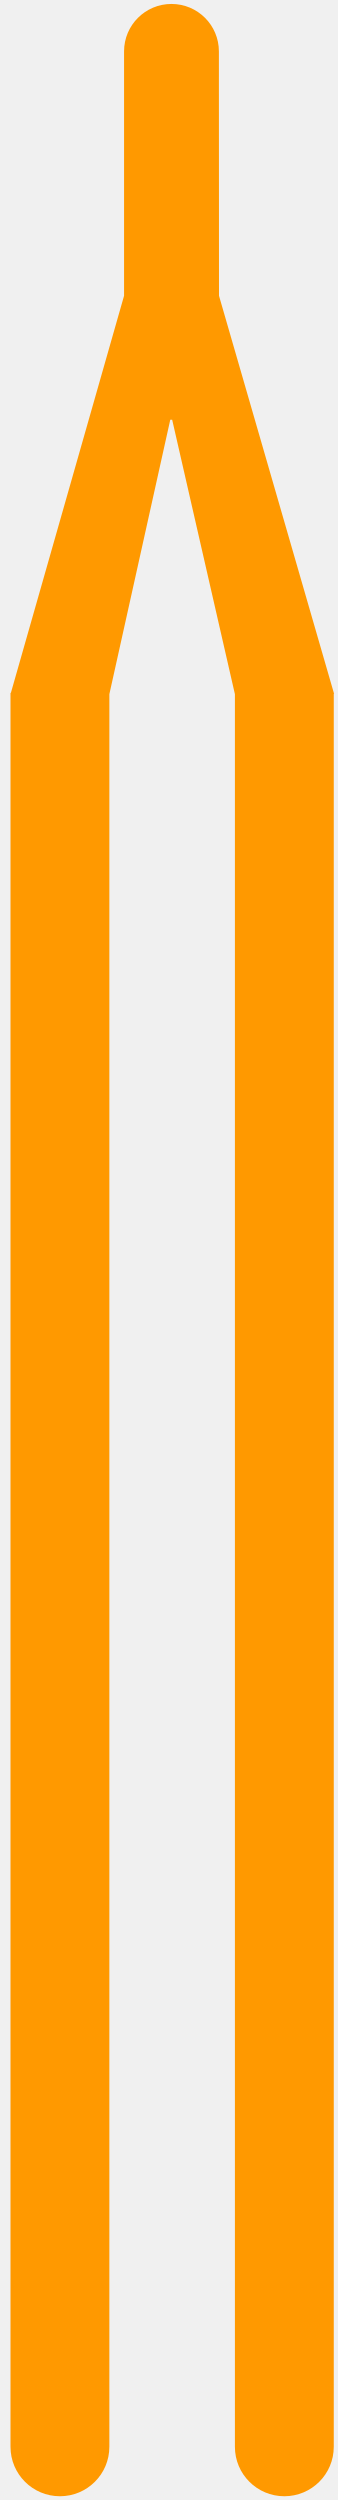
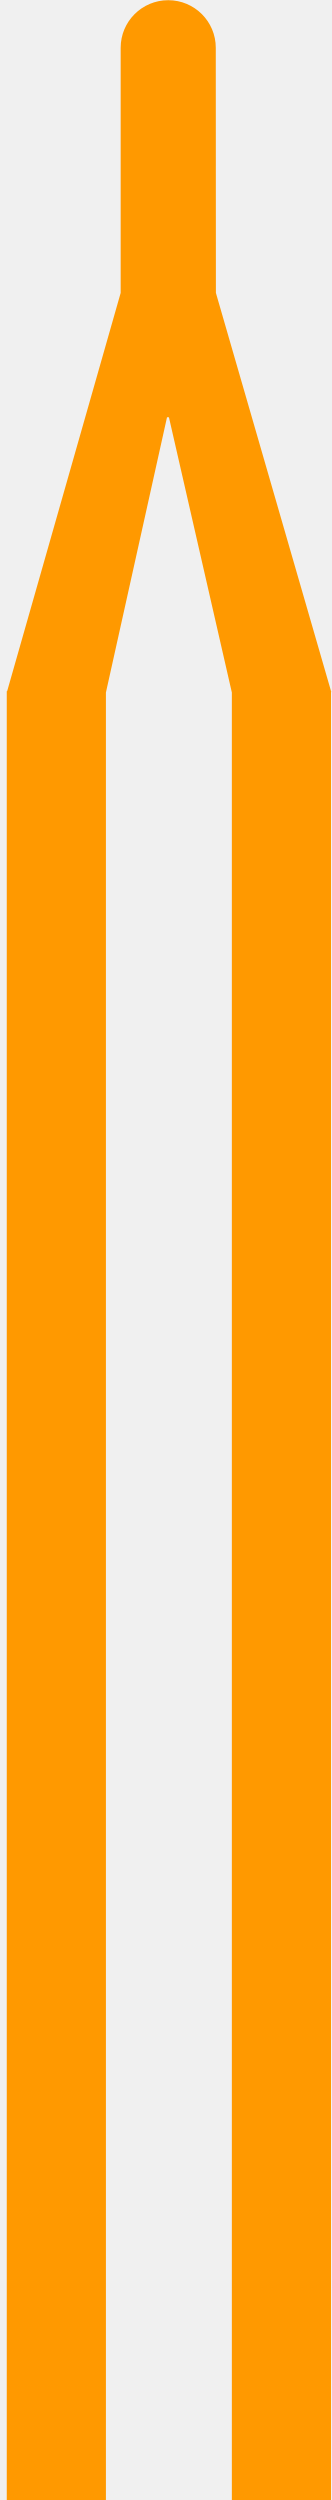
- <svg xmlns="http://www.w3.org/2000/svg" width="45" height="333" viewBox="0 0 45 333" fill="none">
+ <svg xmlns="http://www.w3.org/2000/svg" width="44" height="332" viewBox="0 0 44 332" fill="none">
  <g clip-path="url(#clip0_1209_774)">
-     <path fill-rule="evenodd" clip-rule="evenodd" d="M16.525 39.396V6.841C16.525 3.353 19.353 0.526 22.841 0.526V0.526C26.328 0.526 29.155 3.352 29.156 6.839L29.171 39.396L44.5 92.419H44.457V325.917C44.457 329.553 41.51 332.5 37.874 332.5V332.5C34.238 332.5 31.29 329.553 31.29 325.917V92.466L22.933 55.909H22.68L14.566 92.466V325.917C14.566 329.553 11.619 332.5 7.983 332.5V332.5C4.347 332.5 1.399 329.553 1.399 325.917V92.287H1.451L16.525 39.396Z" fill="#FF9900" style="fill:#FF9900;fill:color(display-p3 1 0.6 0);fill-opacity:1;" />
+     <path fill-rule="evenodd" clip-rule="evenodd" d="M16.025 38.896V6.341C16.025 2.853 18.853 0.026 22.341 0.026V0.026C25.828 0.026 28.655 2.852 28.656 6.338L28.671 38.896L44 91.919H43.957V332H30.79V91.966L22.433 55.409H22.18L14.066 91.966V332H0.899V91.786H0.951L16.025 38.896Z" fill="#FF9900" style="fill:#FF9900;fill:color(display-p3 1 0.6 0);fill-opacity:1;" />
  </g>
  <defs>
    <clipPath id="clip0_1209_774">
-       <rect width="44" height="332" fill="white" style="fill:white;fill-opacity:1;" transform="translate(0.5 0.5)" />
+       <rect width="44" height="332" fill="white" style="fill:white;fill-opacity:1;" />
    </clipPath>
  </defs>
</svg>
